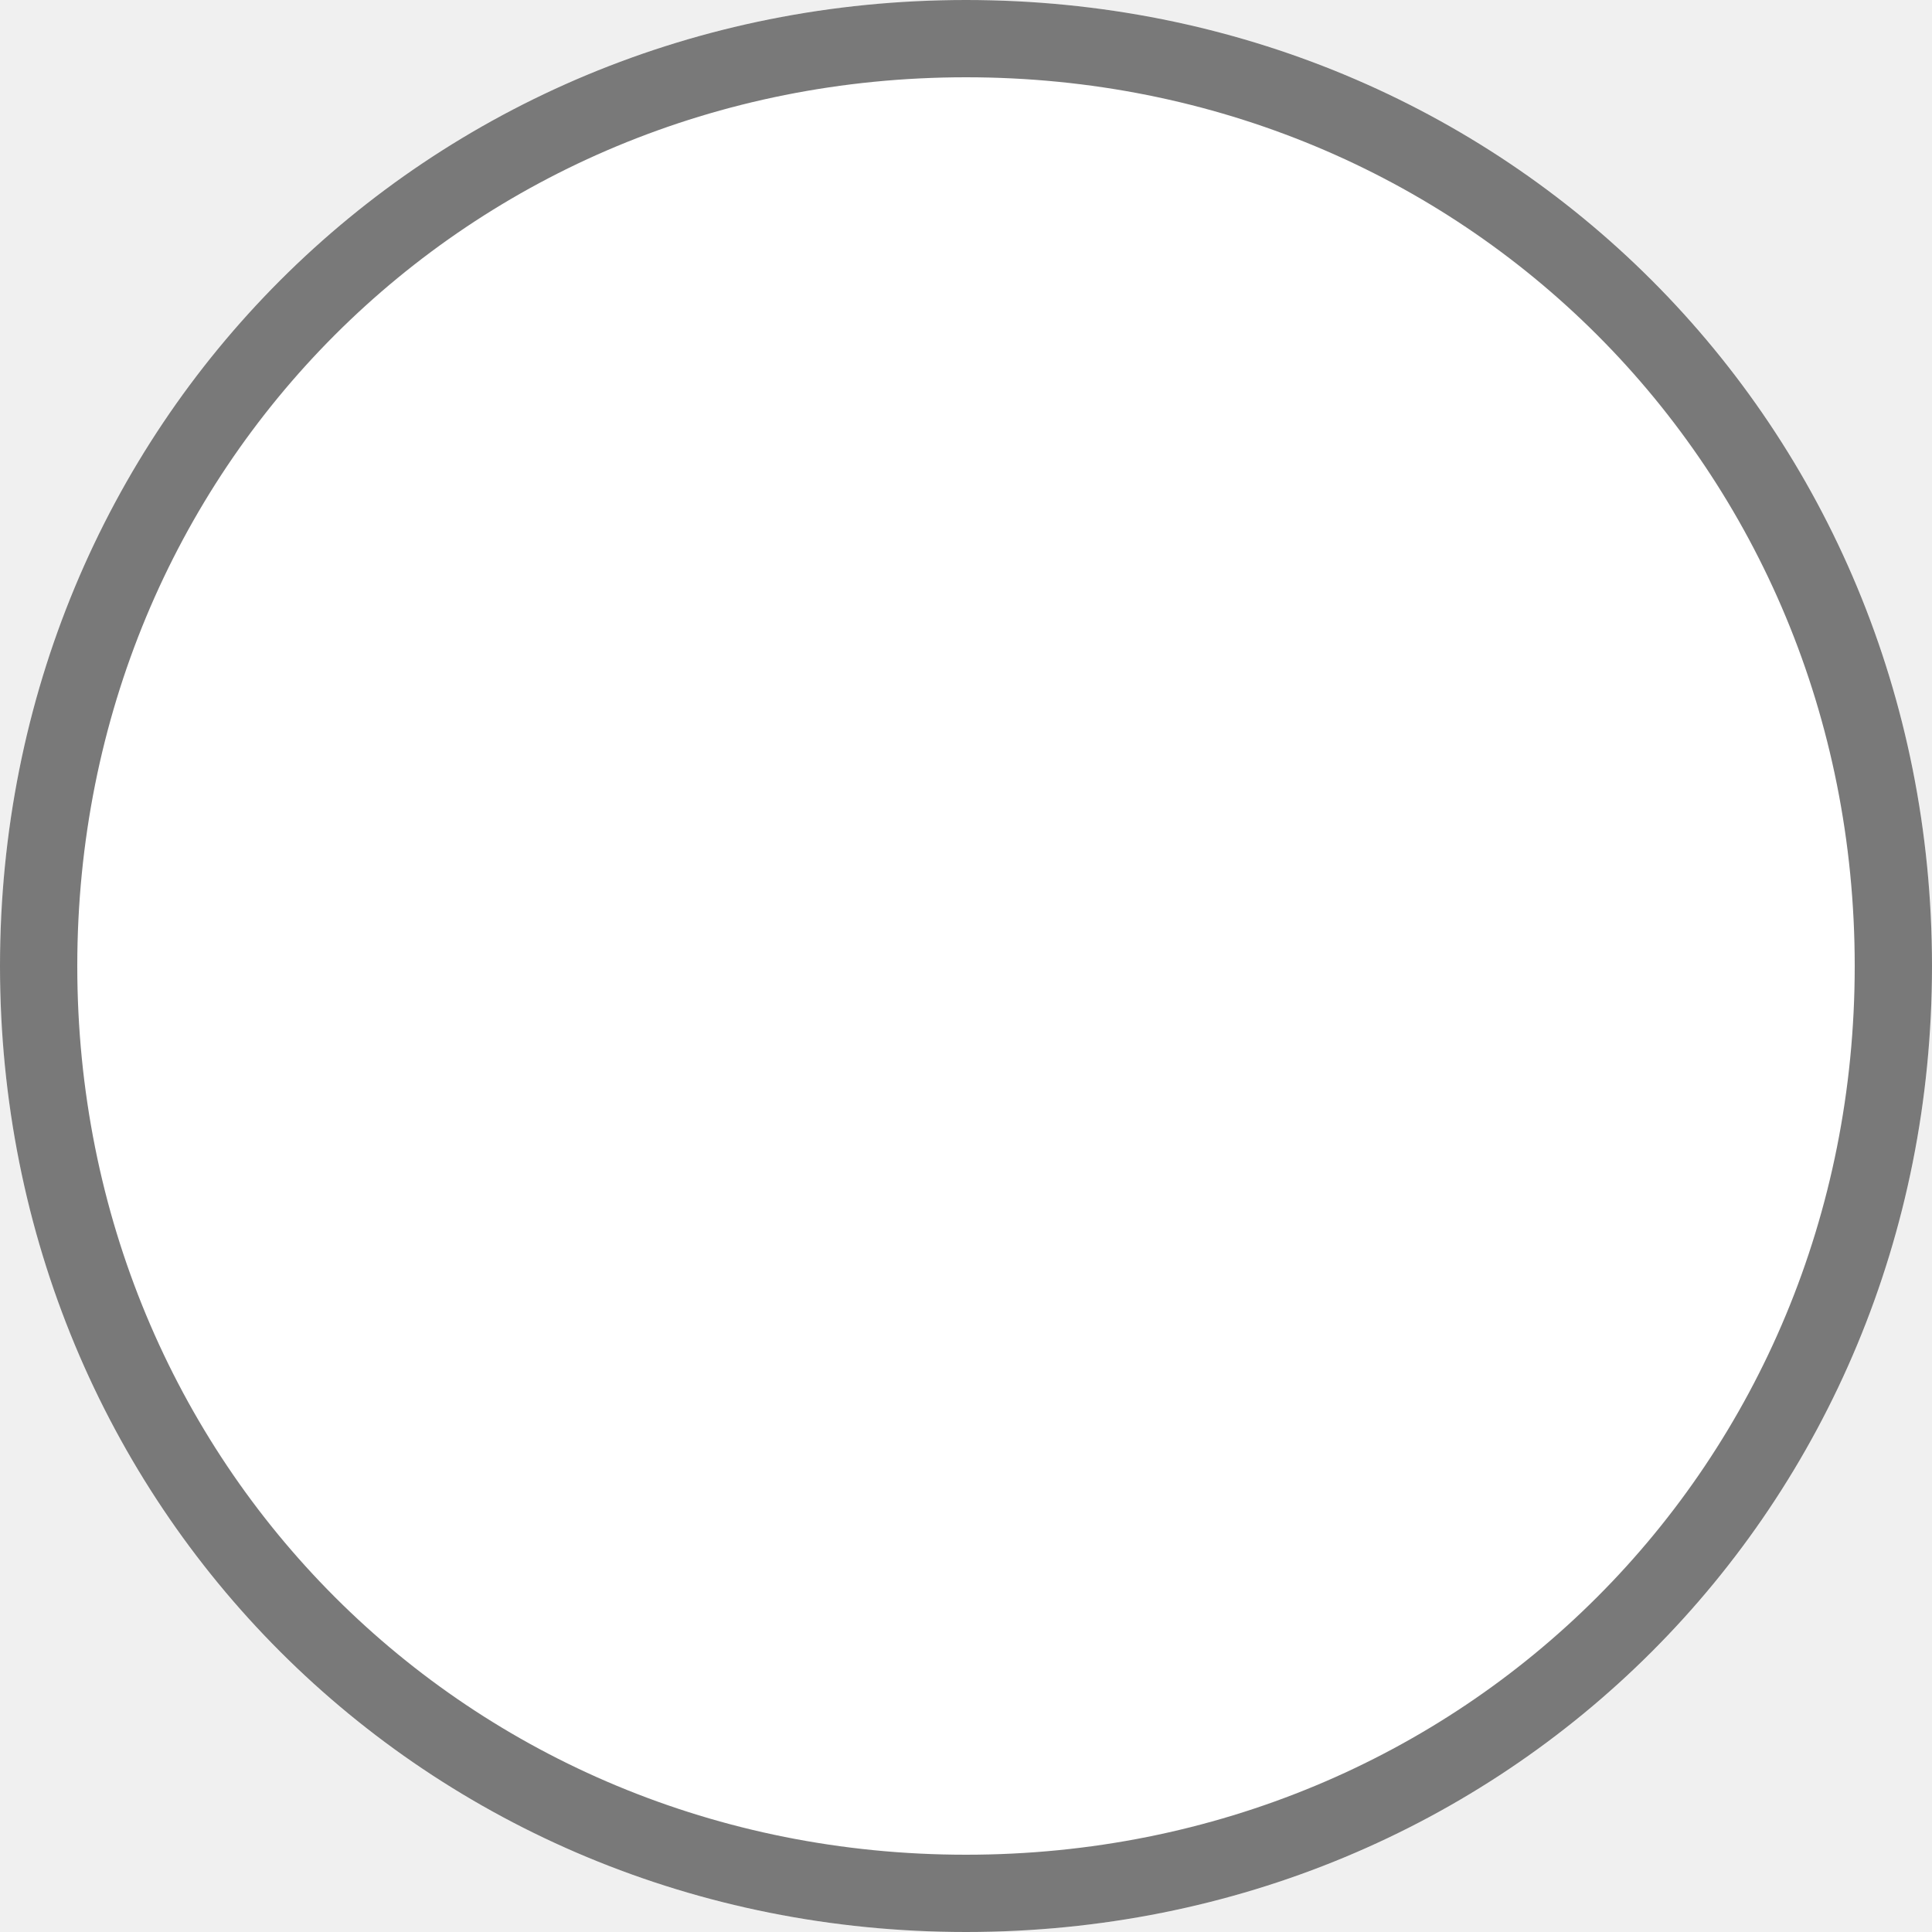
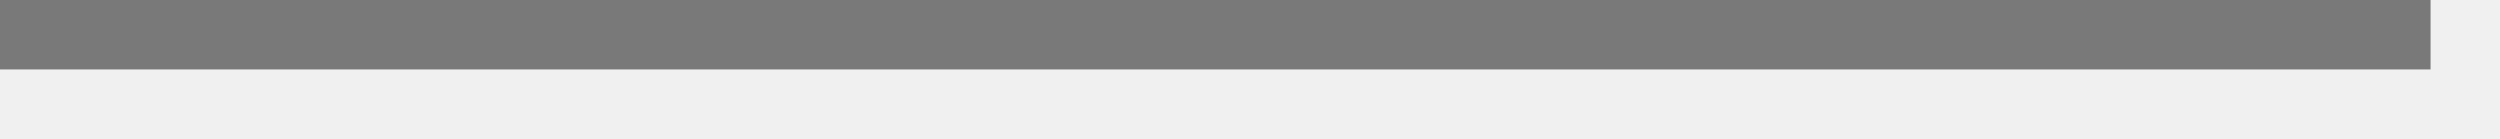
- <svg xmlns="http://www.w3.org/2000/svg" version="1.1" width="25px" height="25px">
-   <g transform="matrix(1 0 0 1 -1925 -1330 )">
-     <path d="M 1937.5 1330  C 1944.5 1330  1950 1335.5  1950 1342.5  C 1950 1349.5  1944.5 1355  1937.5 1355  C 1930.5 1355  1925 1349.5  1925 1342.5  C 1925 1335.5  1930.5 1330  1937.5 1330  Z " fill-rule="nonzero" fill="#ffffff" stroke="none" />
-     <path d="M 1937.5 1330.5  C 1944.22 1330.5  1949.5 1335.78  1949.5 1342.5  C 1949.5 1349.22  1944.22 1354.5  1937.5 1354.5  C 1930.78 1354.5  1925.5 1349.22  1925.5 1342.5  C 1925.5 1335.78  1930.78 1330.5  1937.5 1330.5  Z " stroke-width="1" stroke="#797979" fill="none" />
+ <svg xmlns="http://www.w3.org/2000/svg" version="1.1" width="36px" height="2px">
+   <g transform="matrix(1 0 0 1 -1920 -1342 )">
+     <path d="M 1920 1342.5  L 1955 1342.5  " stroke-width="1" stroke="#797979" fill="none" />
  </g>
</svg>
